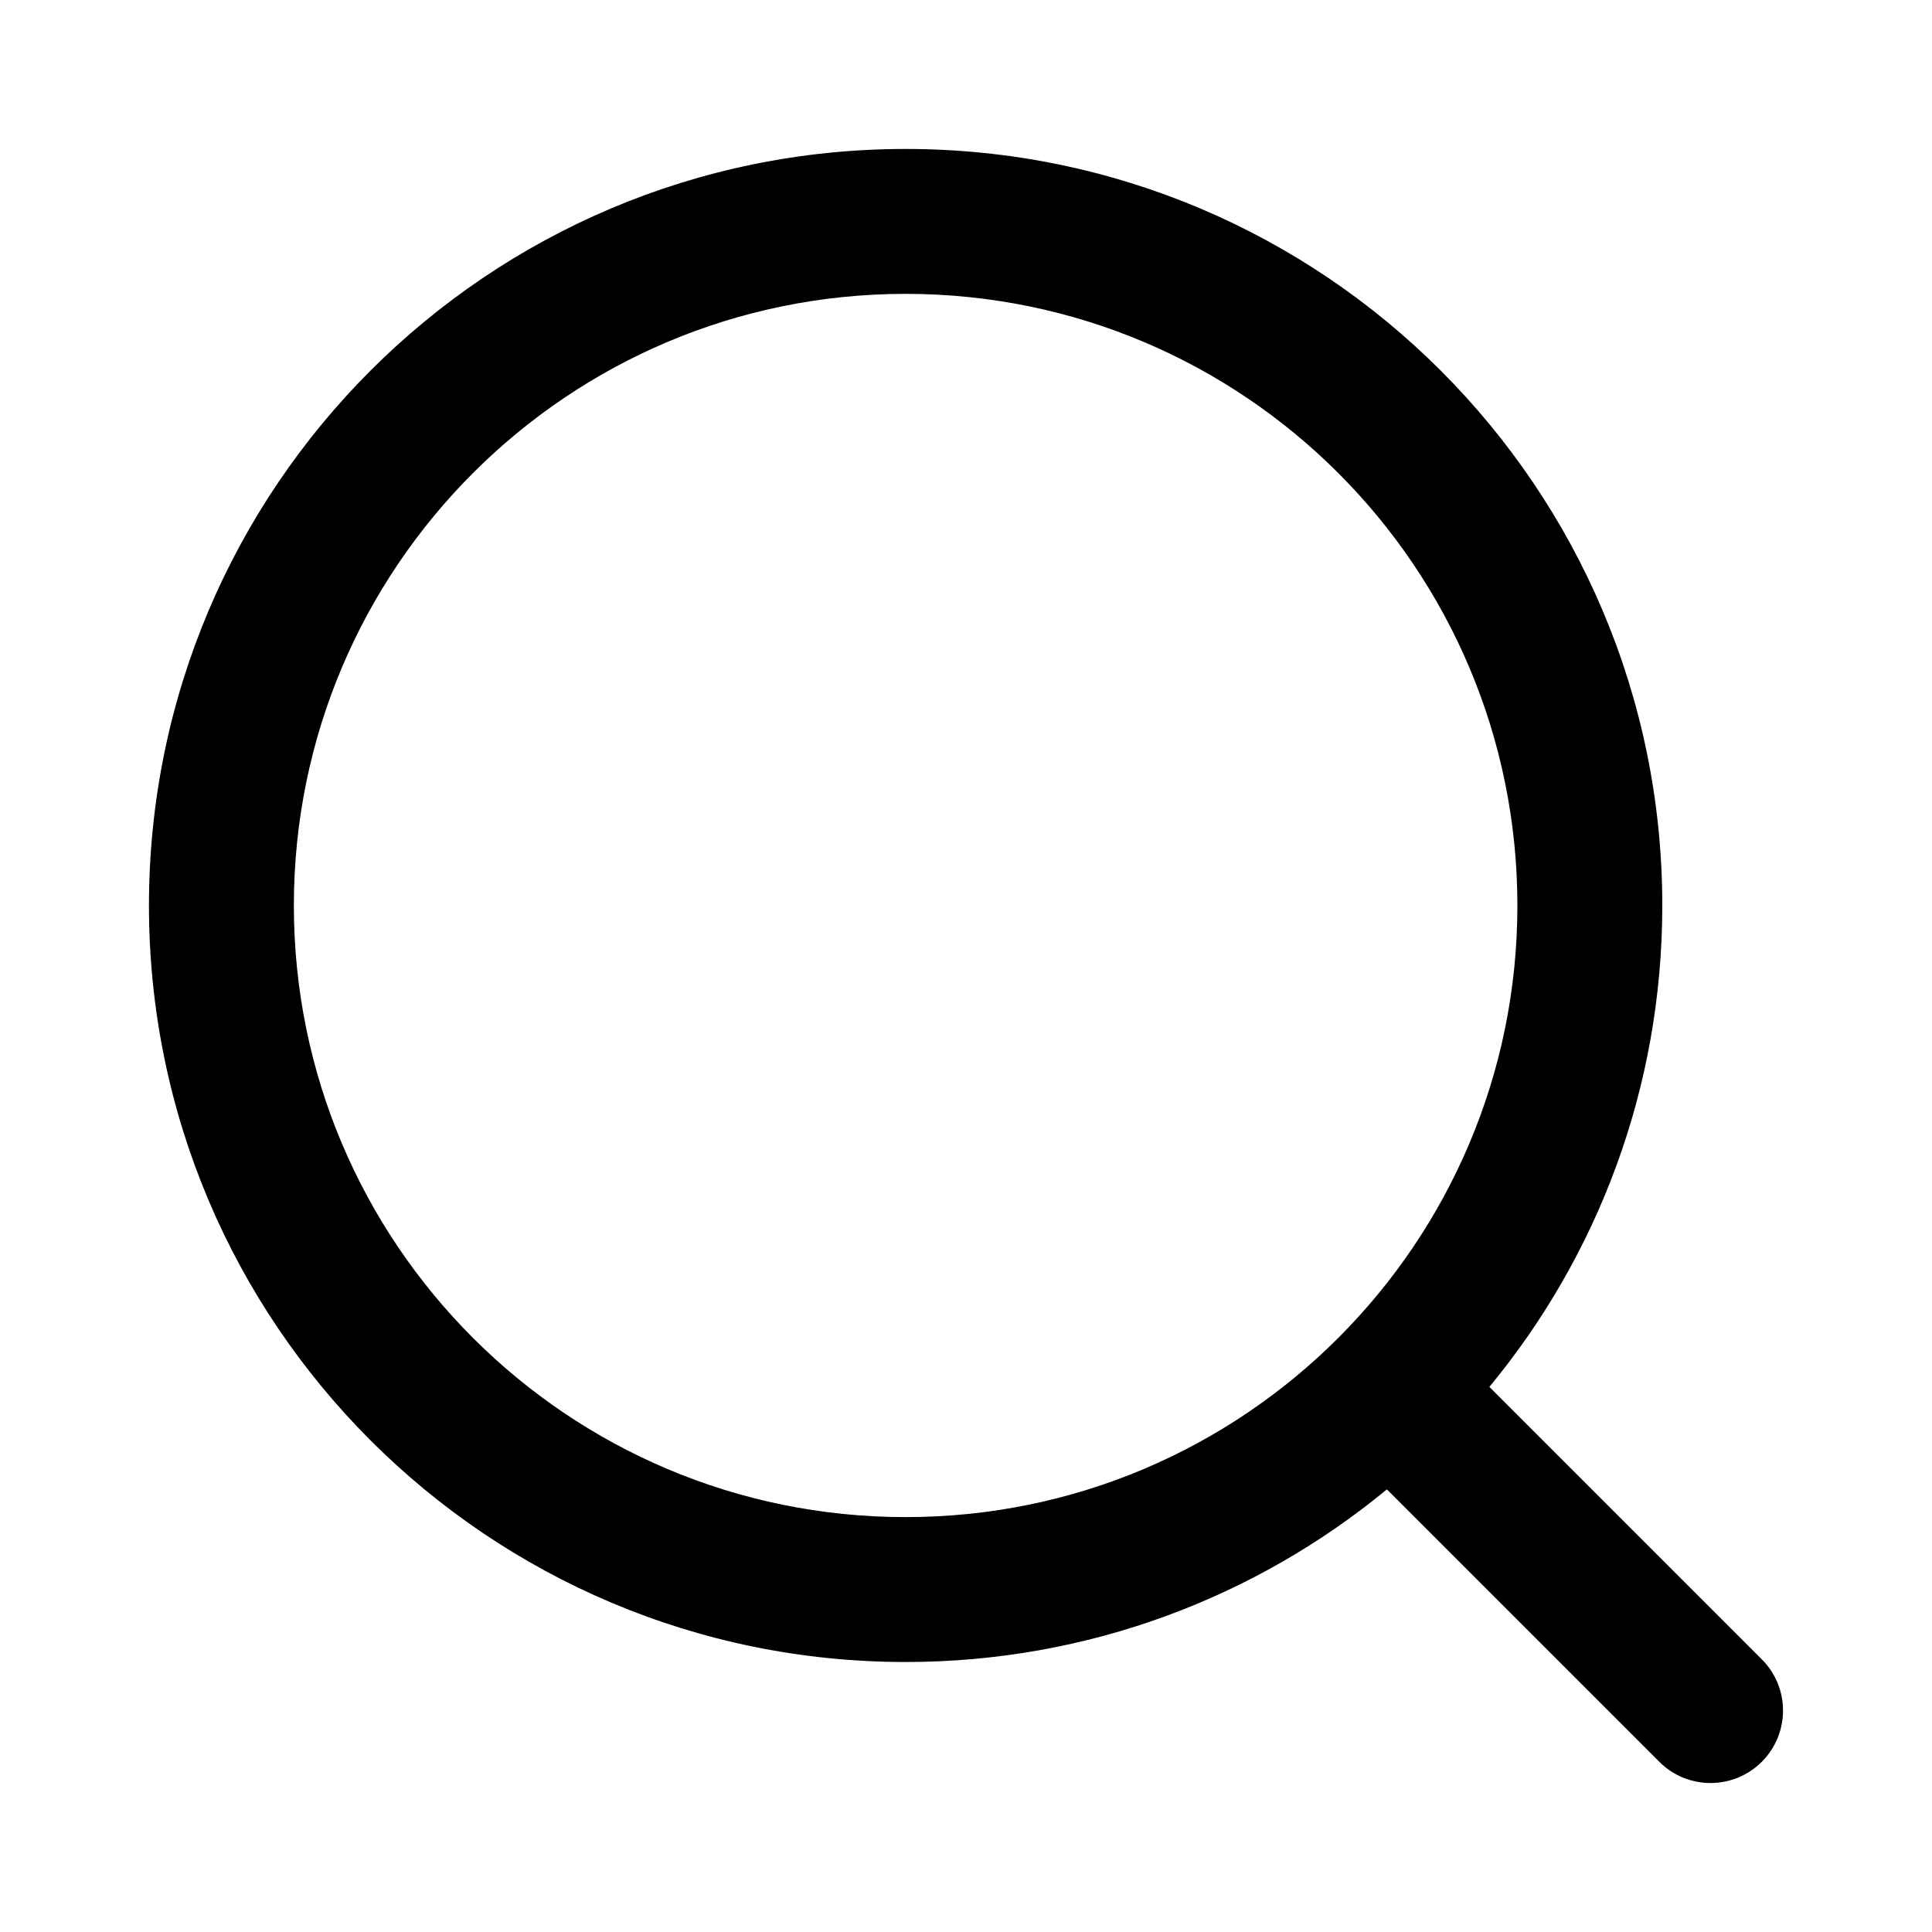
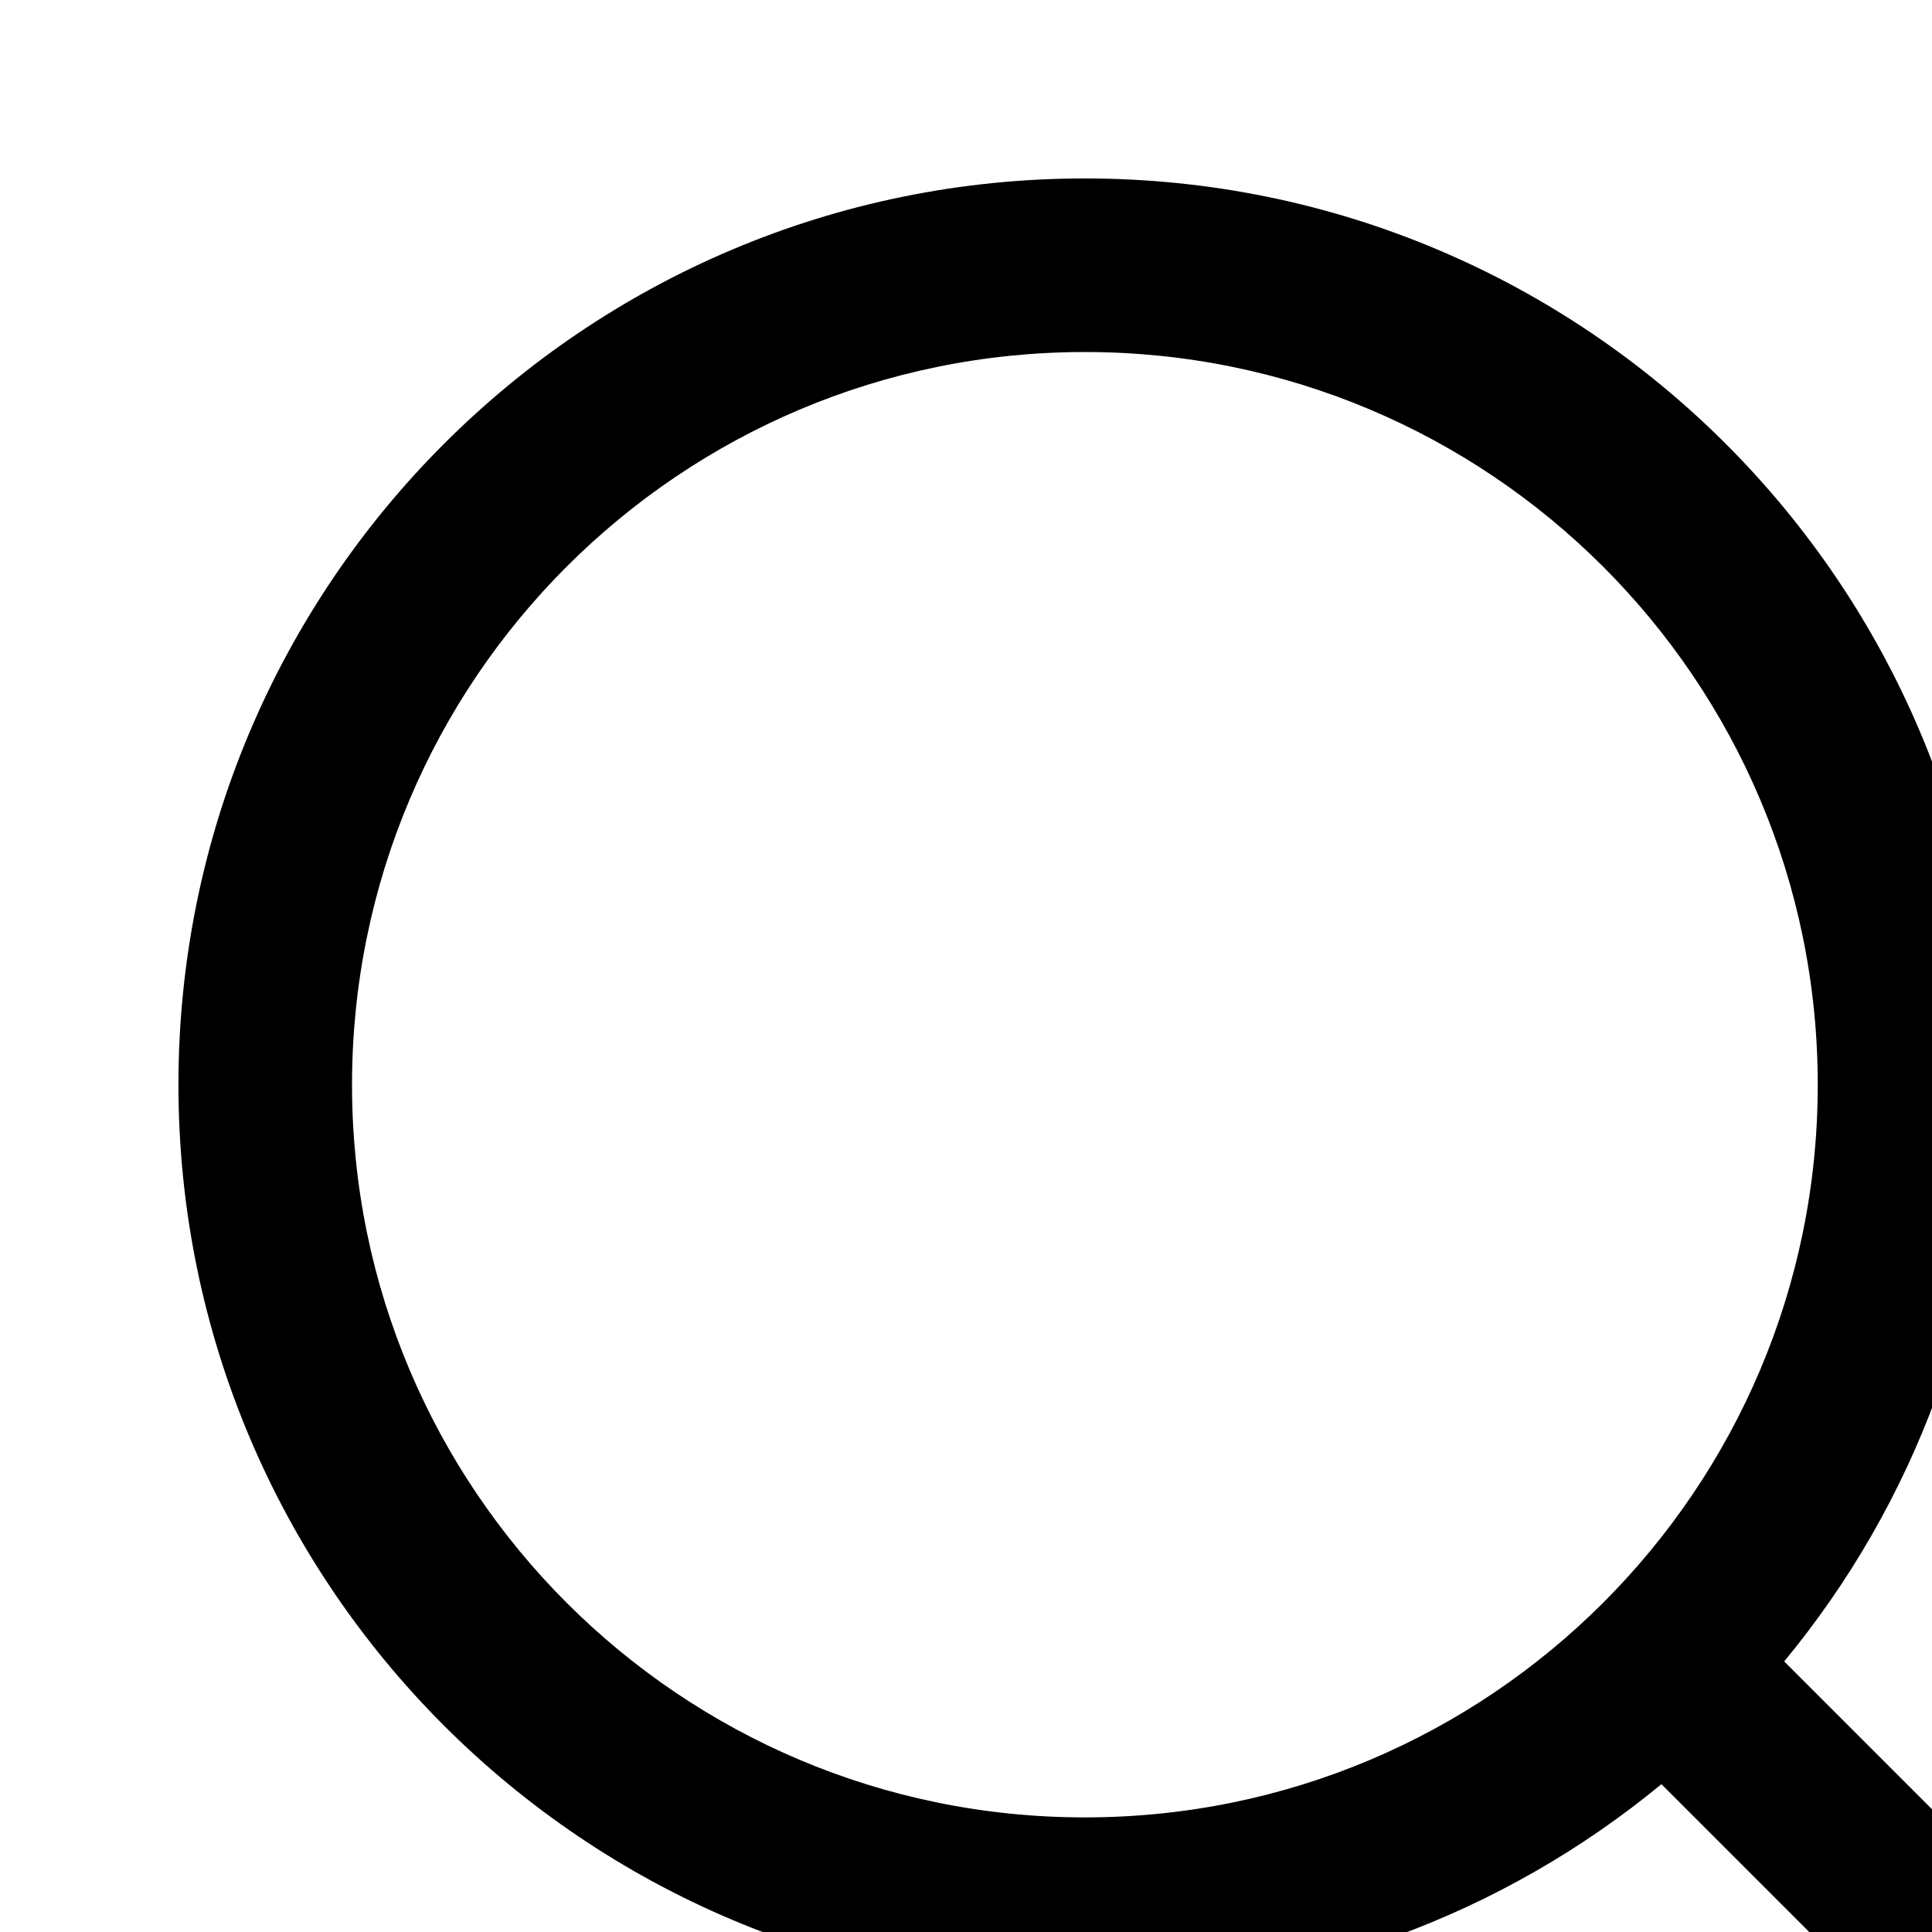
- <svg xmlns="http://www.w3.org/2000/svg" fill="none" viewBox="0 0 20 20">
+ <svg xmlns="http://www.w3.org/2000/svg" fill="currentColor">
  <path fill-rule="evenodd" clip-rule="evenodd" d="M3.042 9.374C3.042 5.877 5.877 3.042 9.375 3.042C12.873 3.042 15.708 5.877 15.708 9.374C15.708 12.87 12.873 15.705 9.375 15.705C5.877 15.705 3.042 12.87 3.042 9.374ZM9.375 1.542C5.049 1.542 1.542 5.048 1.542 9.374C1.542 13.699 5.049 17.205 9.375 17.205C11.267 17.205 13.003 16.534 14.357 15.418L17.177 18.238C17.47 18.531 17.945 18.531 18.238 18.238C18.531 17.945 18.531 17.47 18.238 17.177L15.418 14.357C16.537 13.003 17.208 11.267 17.208 9.374C17.208 5.048 13.701 1.542 9.375 1.542Z" fill="currentColor" />
</svg>
